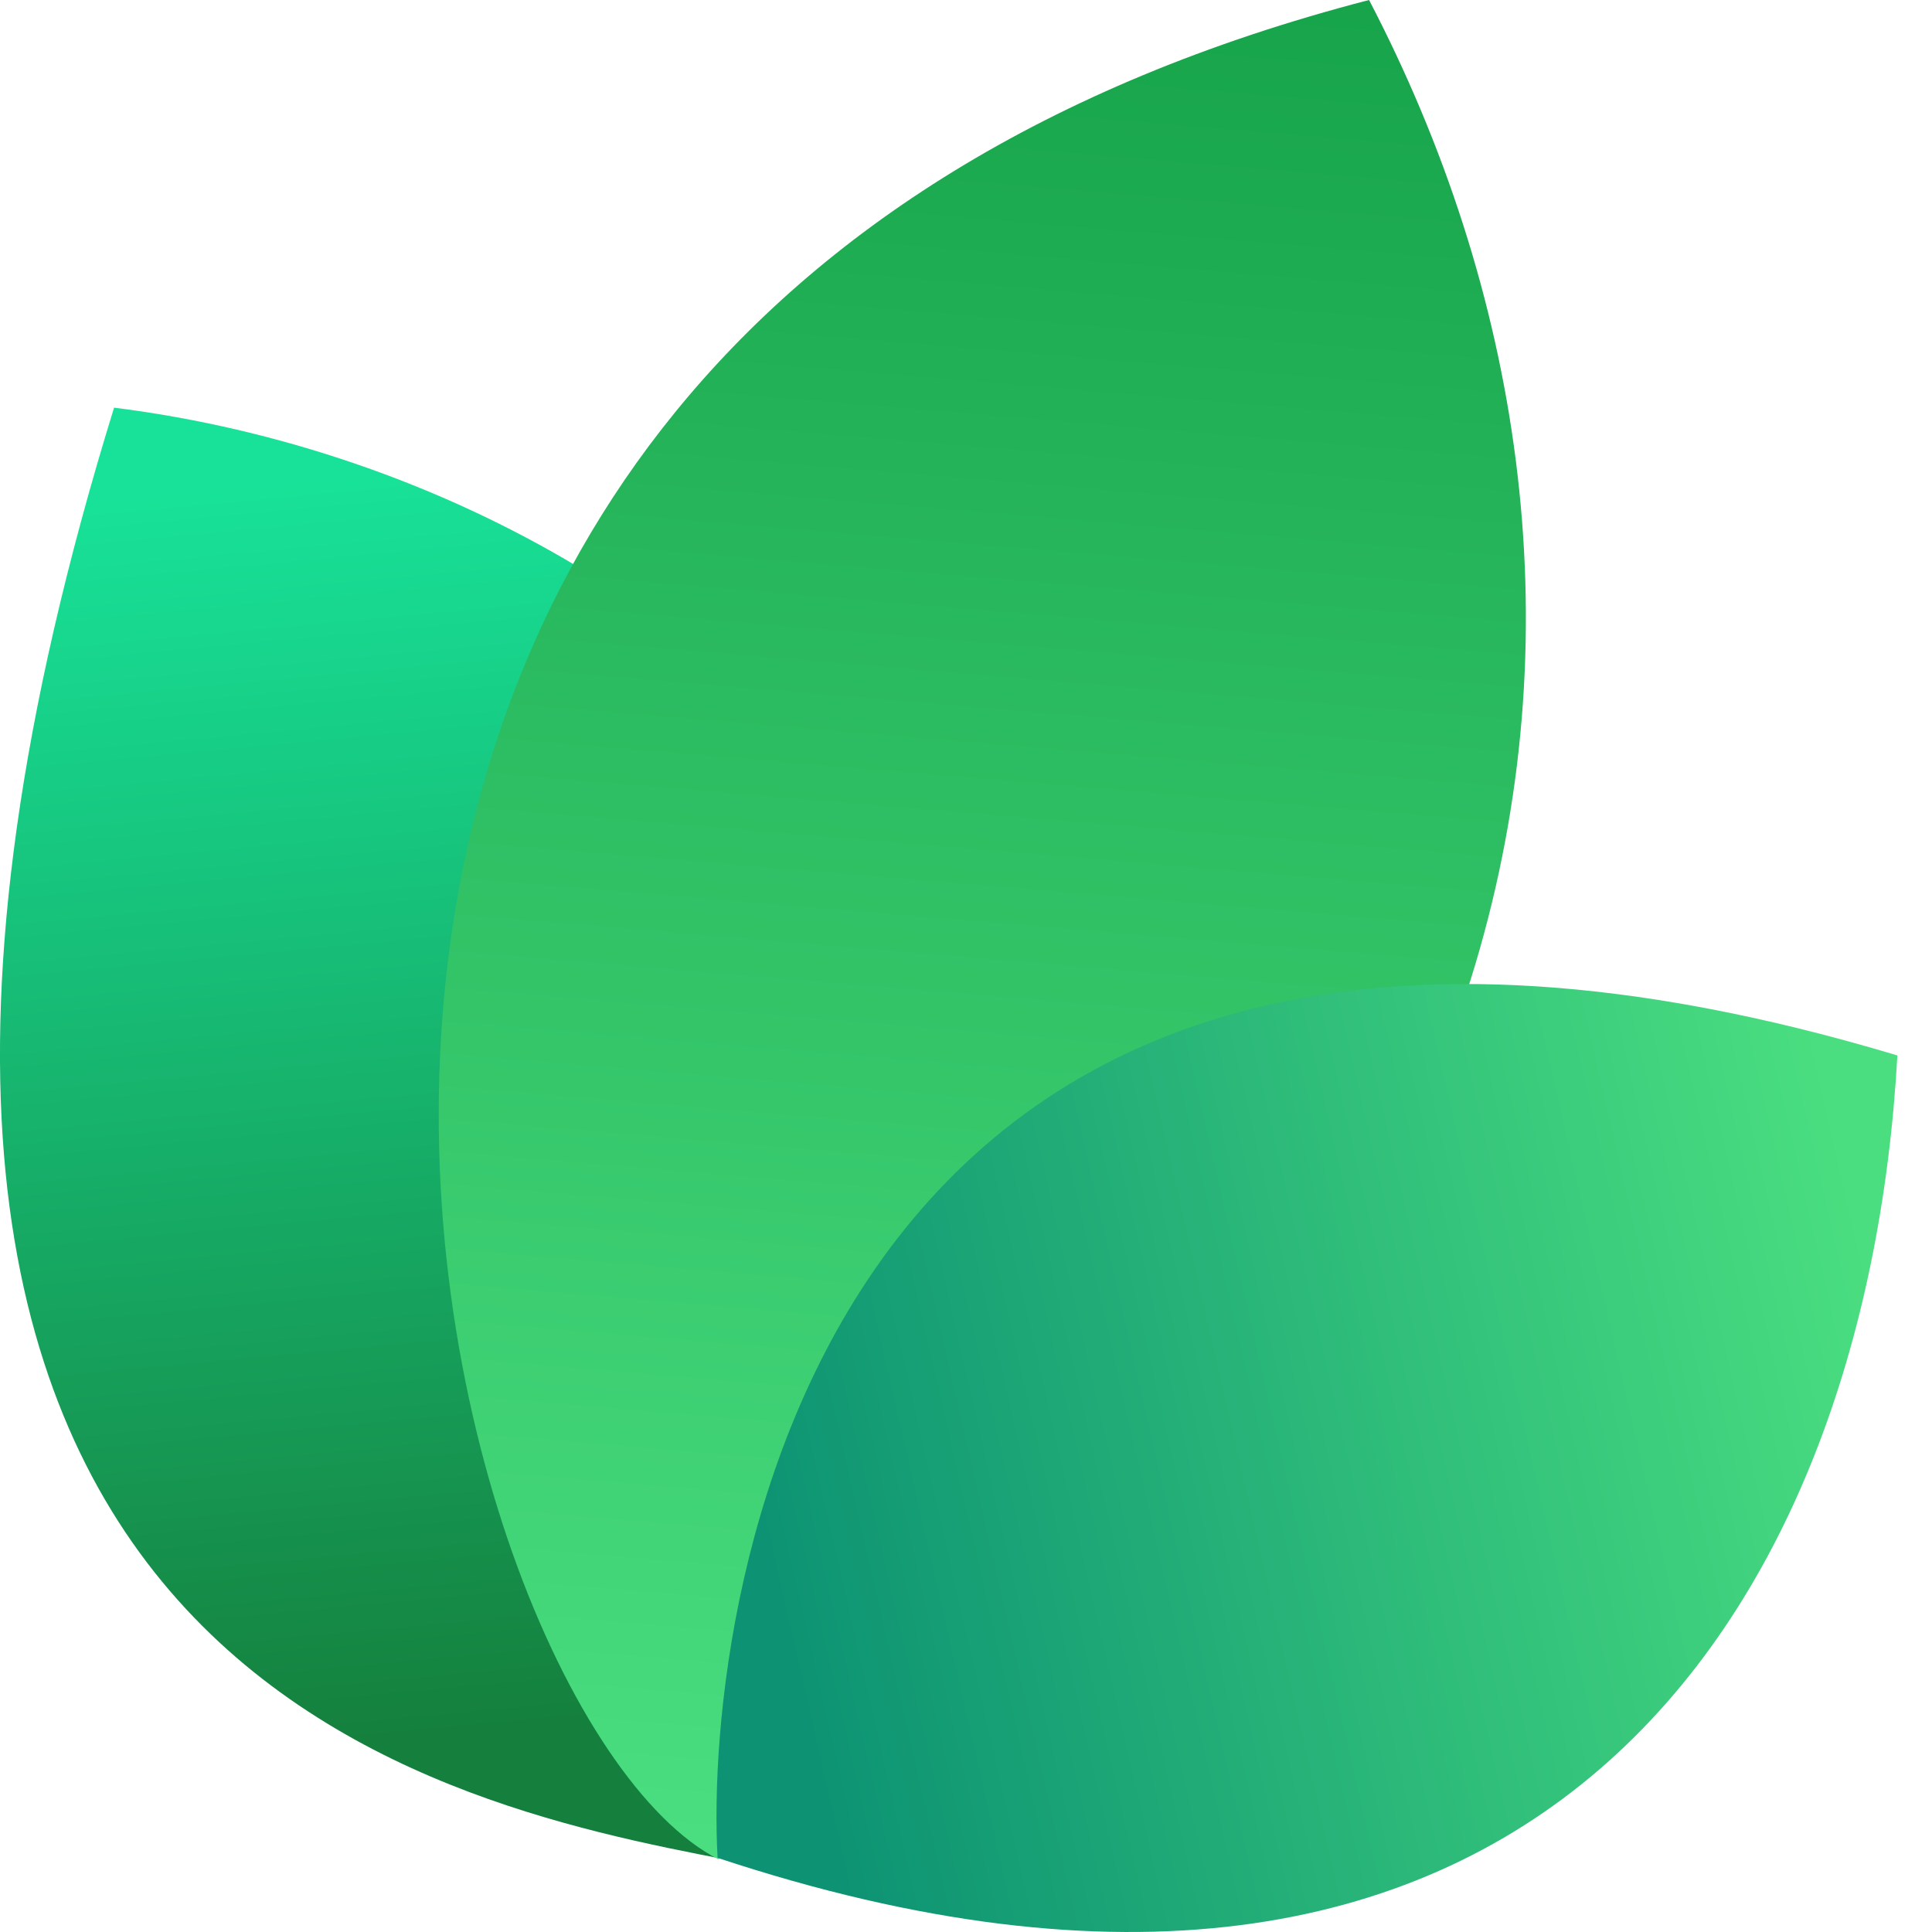
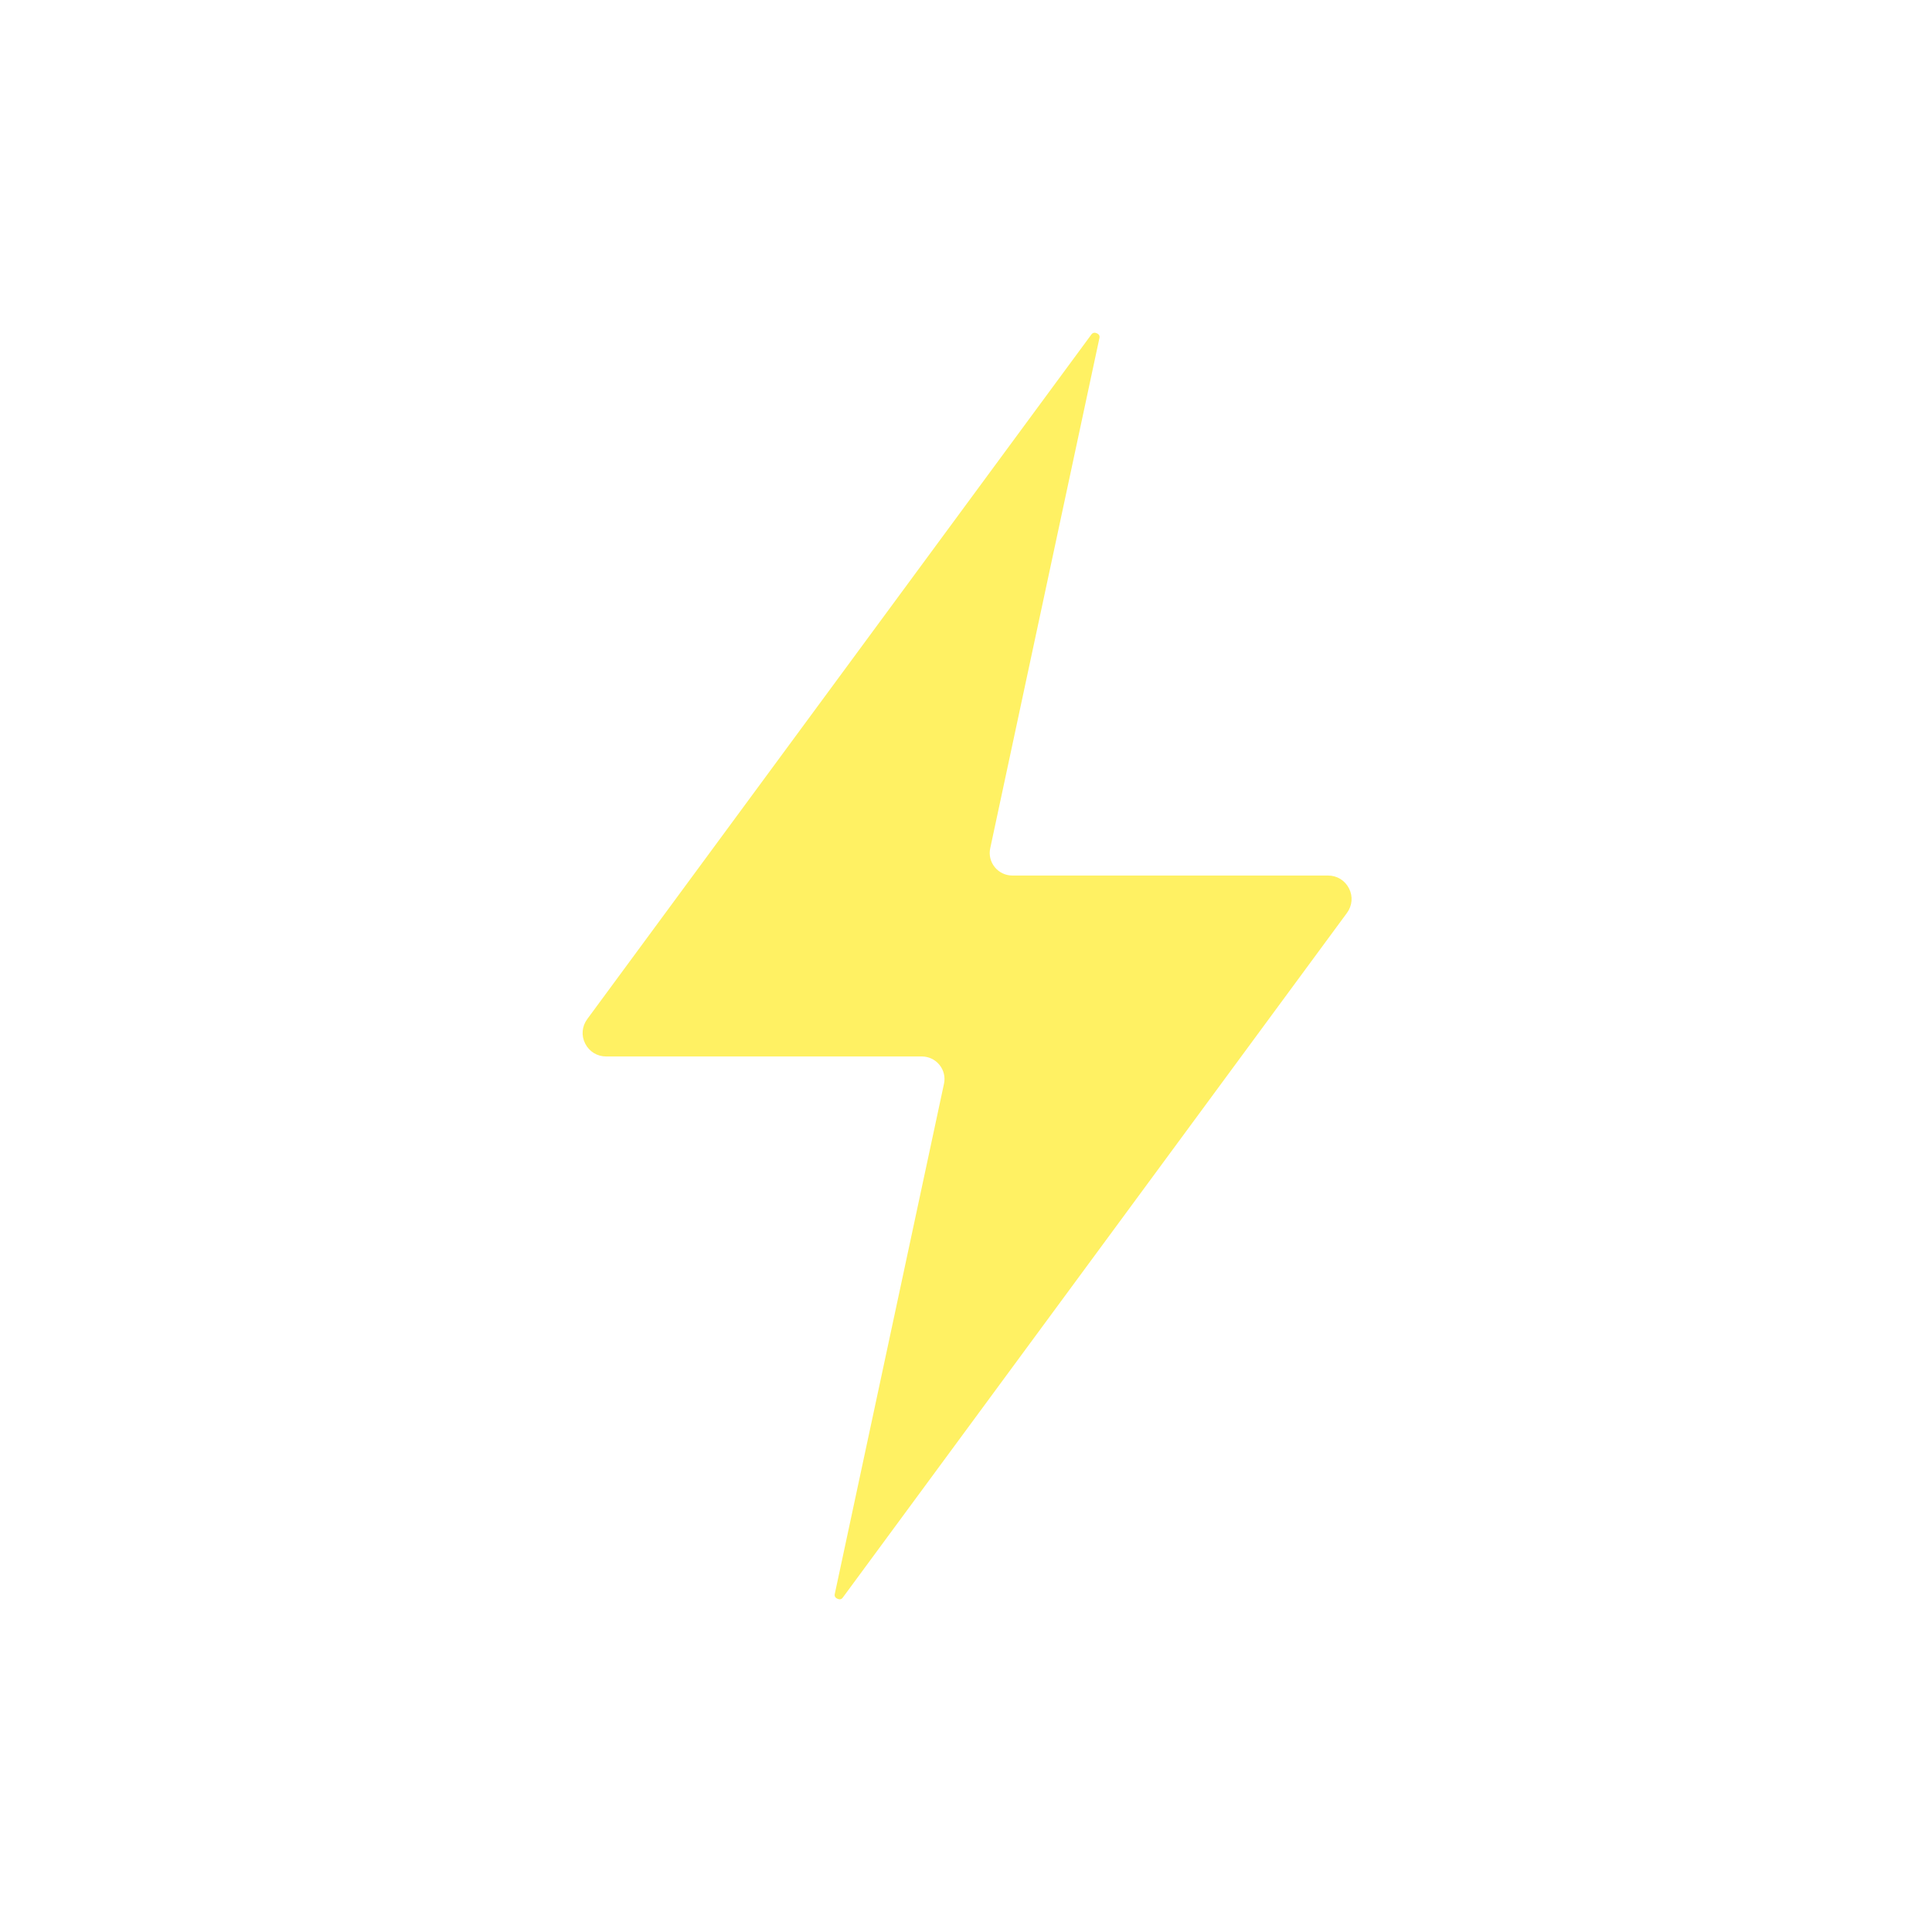
- <svg xmlns="http://www.w3.org/2000/svg" width="24" height="24" viewBox="0 0 24 24" fill="none">
-   <path d="M9.061 23.108C5.268 22.377 -3.391 20.627 1.417 5.064C9.634 6.099 16.973 14.064 9.061 23.108Z" fill="url(#paint0_linear_17557_2021)" />
-   <path d="M8.919 23.094C5.276 21.222 0.784 4.209 17.007 0C20.757 7.193 19.621 16.545 8.919 23.094Z" fill="url(#paint1_linear_17557_2021)" />
-   <path d="M8.914 23.079C8.735 19.882 10.159 9.085 23.57 13.111C23.181 20.123 18.984 26.418 8.914 23.079Z" fill="url(#paint2_linear_17557_2021)" />
+ <svg xmlns="http://www.w3.org/2000/svg" width="500" zoomAndPan="magnify" viewBox="0 0 375 375" height="500" preserveAspectRatio="xMidYMid meet" version="1.0">
  <defs>
-     <linearGradient id="paint0_linear_17557_2021" x1="3.776" y1="5.916" x2="5.232" y2="21.559" gradientUnits="userSpaceOnUse">
-       <stop stop-color="#18E299" />
-       <stop offset="1" stop-color="#15803D" />
-     </linearGradient>
-     <linearGradient id="paint1_linear_17557_2021" x1="12.171" y1="-0.718" x2="10.19" y2="22.983" gradientUnits="userSpaceOnUse">
-       <stop stop-color="#16A34A" />
-       <stop offset="1" stop-color="#4ADE80" />
-     </linearGradient>
-     <linearGradient id="paint2_linear_17557_2021" x1="23.133" y1="15.353" x2="9.338" y2="18.52" gradientUnits="userSpaceOnUse">
-       <stop stop-color="#4ADE80" />
-       <stop offset="1" stop-color="#0D9373" />
-     </linearGradient>
+     <clipPath id="c86d00341e">
+       <path d="M 113 64.031 L 262.648 64.031 L 262.648 310.781 L 113 310.781 Z M 113 64.031 " clip-rule="nonzero" />
+     </clipPath>
  </defs>
+   <g clip-path="url(#c86d00341e)">
+     <path fill="#fff163" d="M 117.664 205.059 L 178.934 205.059 C 180.254 205.059 181.523 205.66 182.348 206.688 C 183.188 207.719 183.512 209.07 183.223 210.375 L 162.043 309.32 C 161.992 309.543 161.891 310.023 162.539 310.312 C 163.211 310.621 163.484 310.227 163.621 310.039 L 261.434 177.211 C 262.48 175.789 262.633 174.004 261.844 172.445 C 261.039 170.867 259.512 169.941 257.766 169.941 L 196.492 169.941 C 195.172 169.941 193.906 169.34 193.082 168.312 C 192.242 167.281 191.914 165.926 192.207 164.625 L 213.383 65.68 C 213.438 65.457 213.539 64.977 212.887 64.688 C 212.715 64.617 212.578 64.582 212.457 64.582 C 212.098 64.582 211.91 64.824 211.809 64.961 L 113.996 197.789 C 112.949 199.211 112.793 200.996 113.582 202.555 C 114.391 204.133 115.914 205.059 117.664 205.059 " fill-opacity="1" fill-rule="nonzero" />
+   </g>
</svg>
